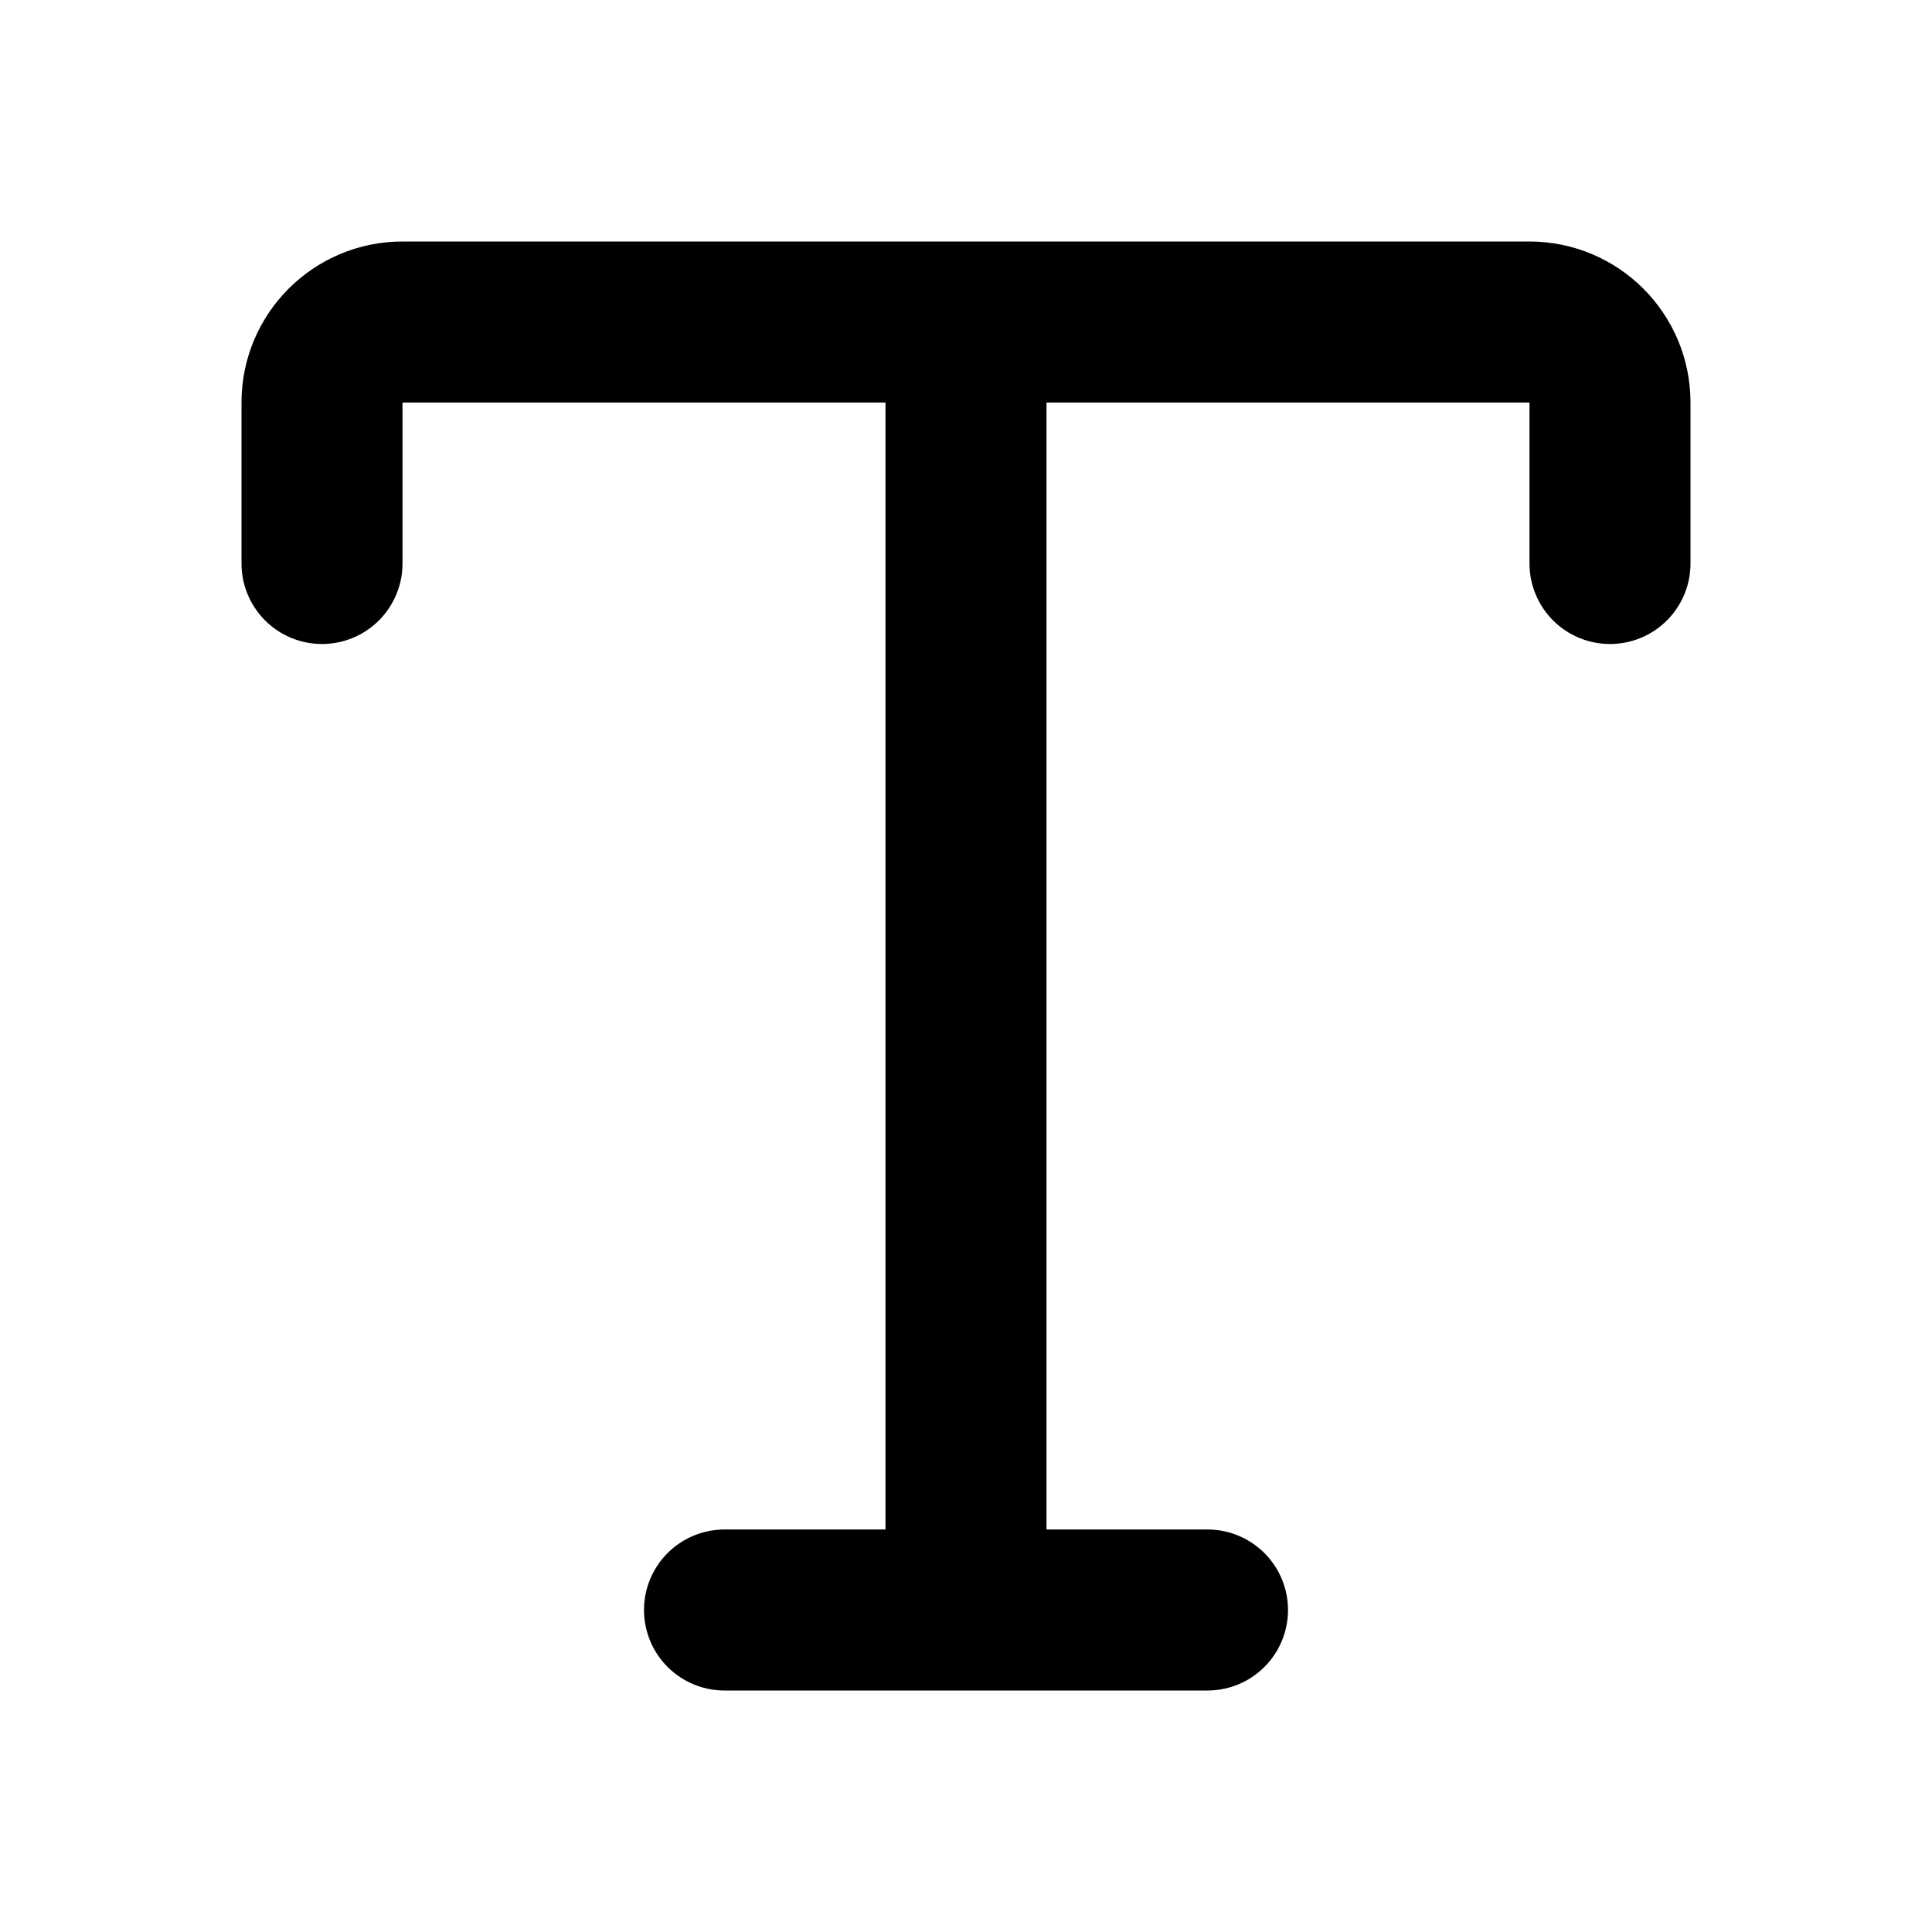
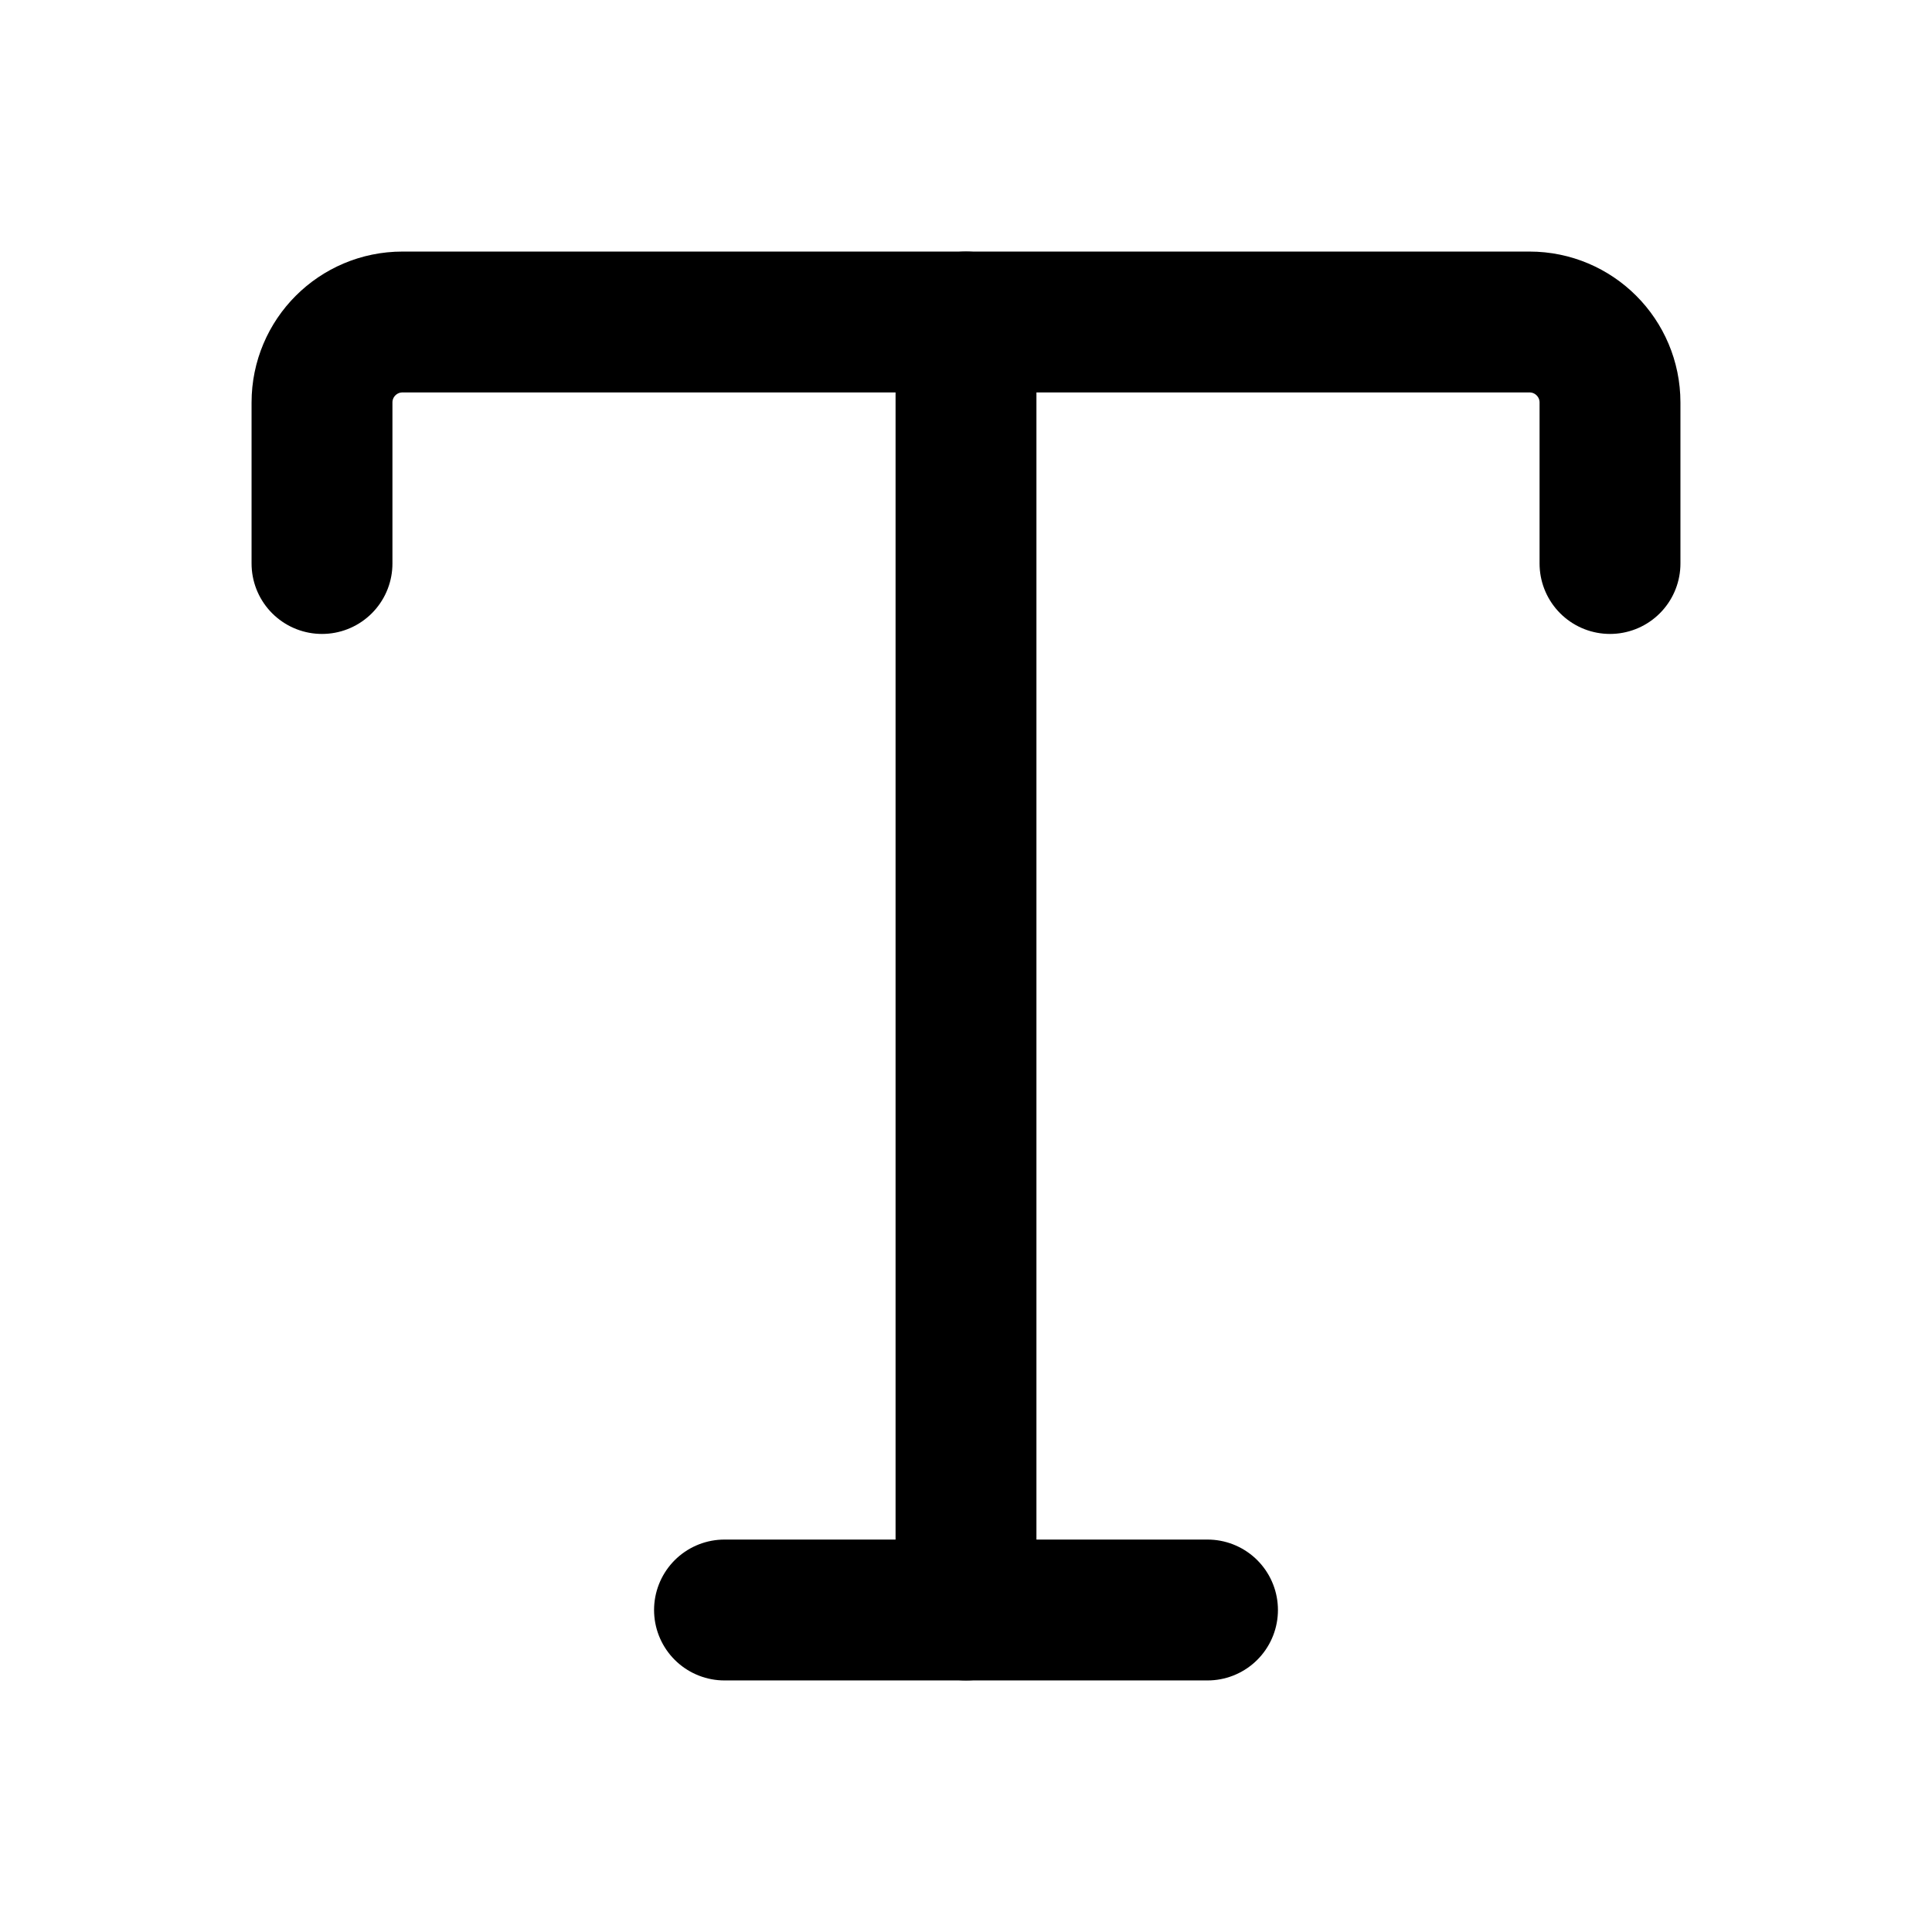
- <svg xmlns="http://www.w3.org/2000/svg" width="24" height="24" viewBox="0 0 24 24">
-   <path fill="none" stroke="currentColor" stroke-linecap="round" stroke-linejoin="round" stroke-width="2" d="M12 4v16M4 7V5a1 1 0 0 1 1-1h14a1 1 0 0 1 1 1v2M9 20h6" />
+ <svg xmlns="http://www.w3.org/2000/svg" class="lucide lucide-type" width="24" height="24" viewBox="0 0 24 24" fill="none" stroke="currentColor" stroke-width="1.75" stroke-linecap="round" stroke-linejoin="round">
+   <path d="M12 4v16" />
+   <path d="M4 7V5a1 1 0 0 1 1-1h14a1 1 0 0 1 1 1v2" />
+   <path d="M9 20h6" />
</svg>
